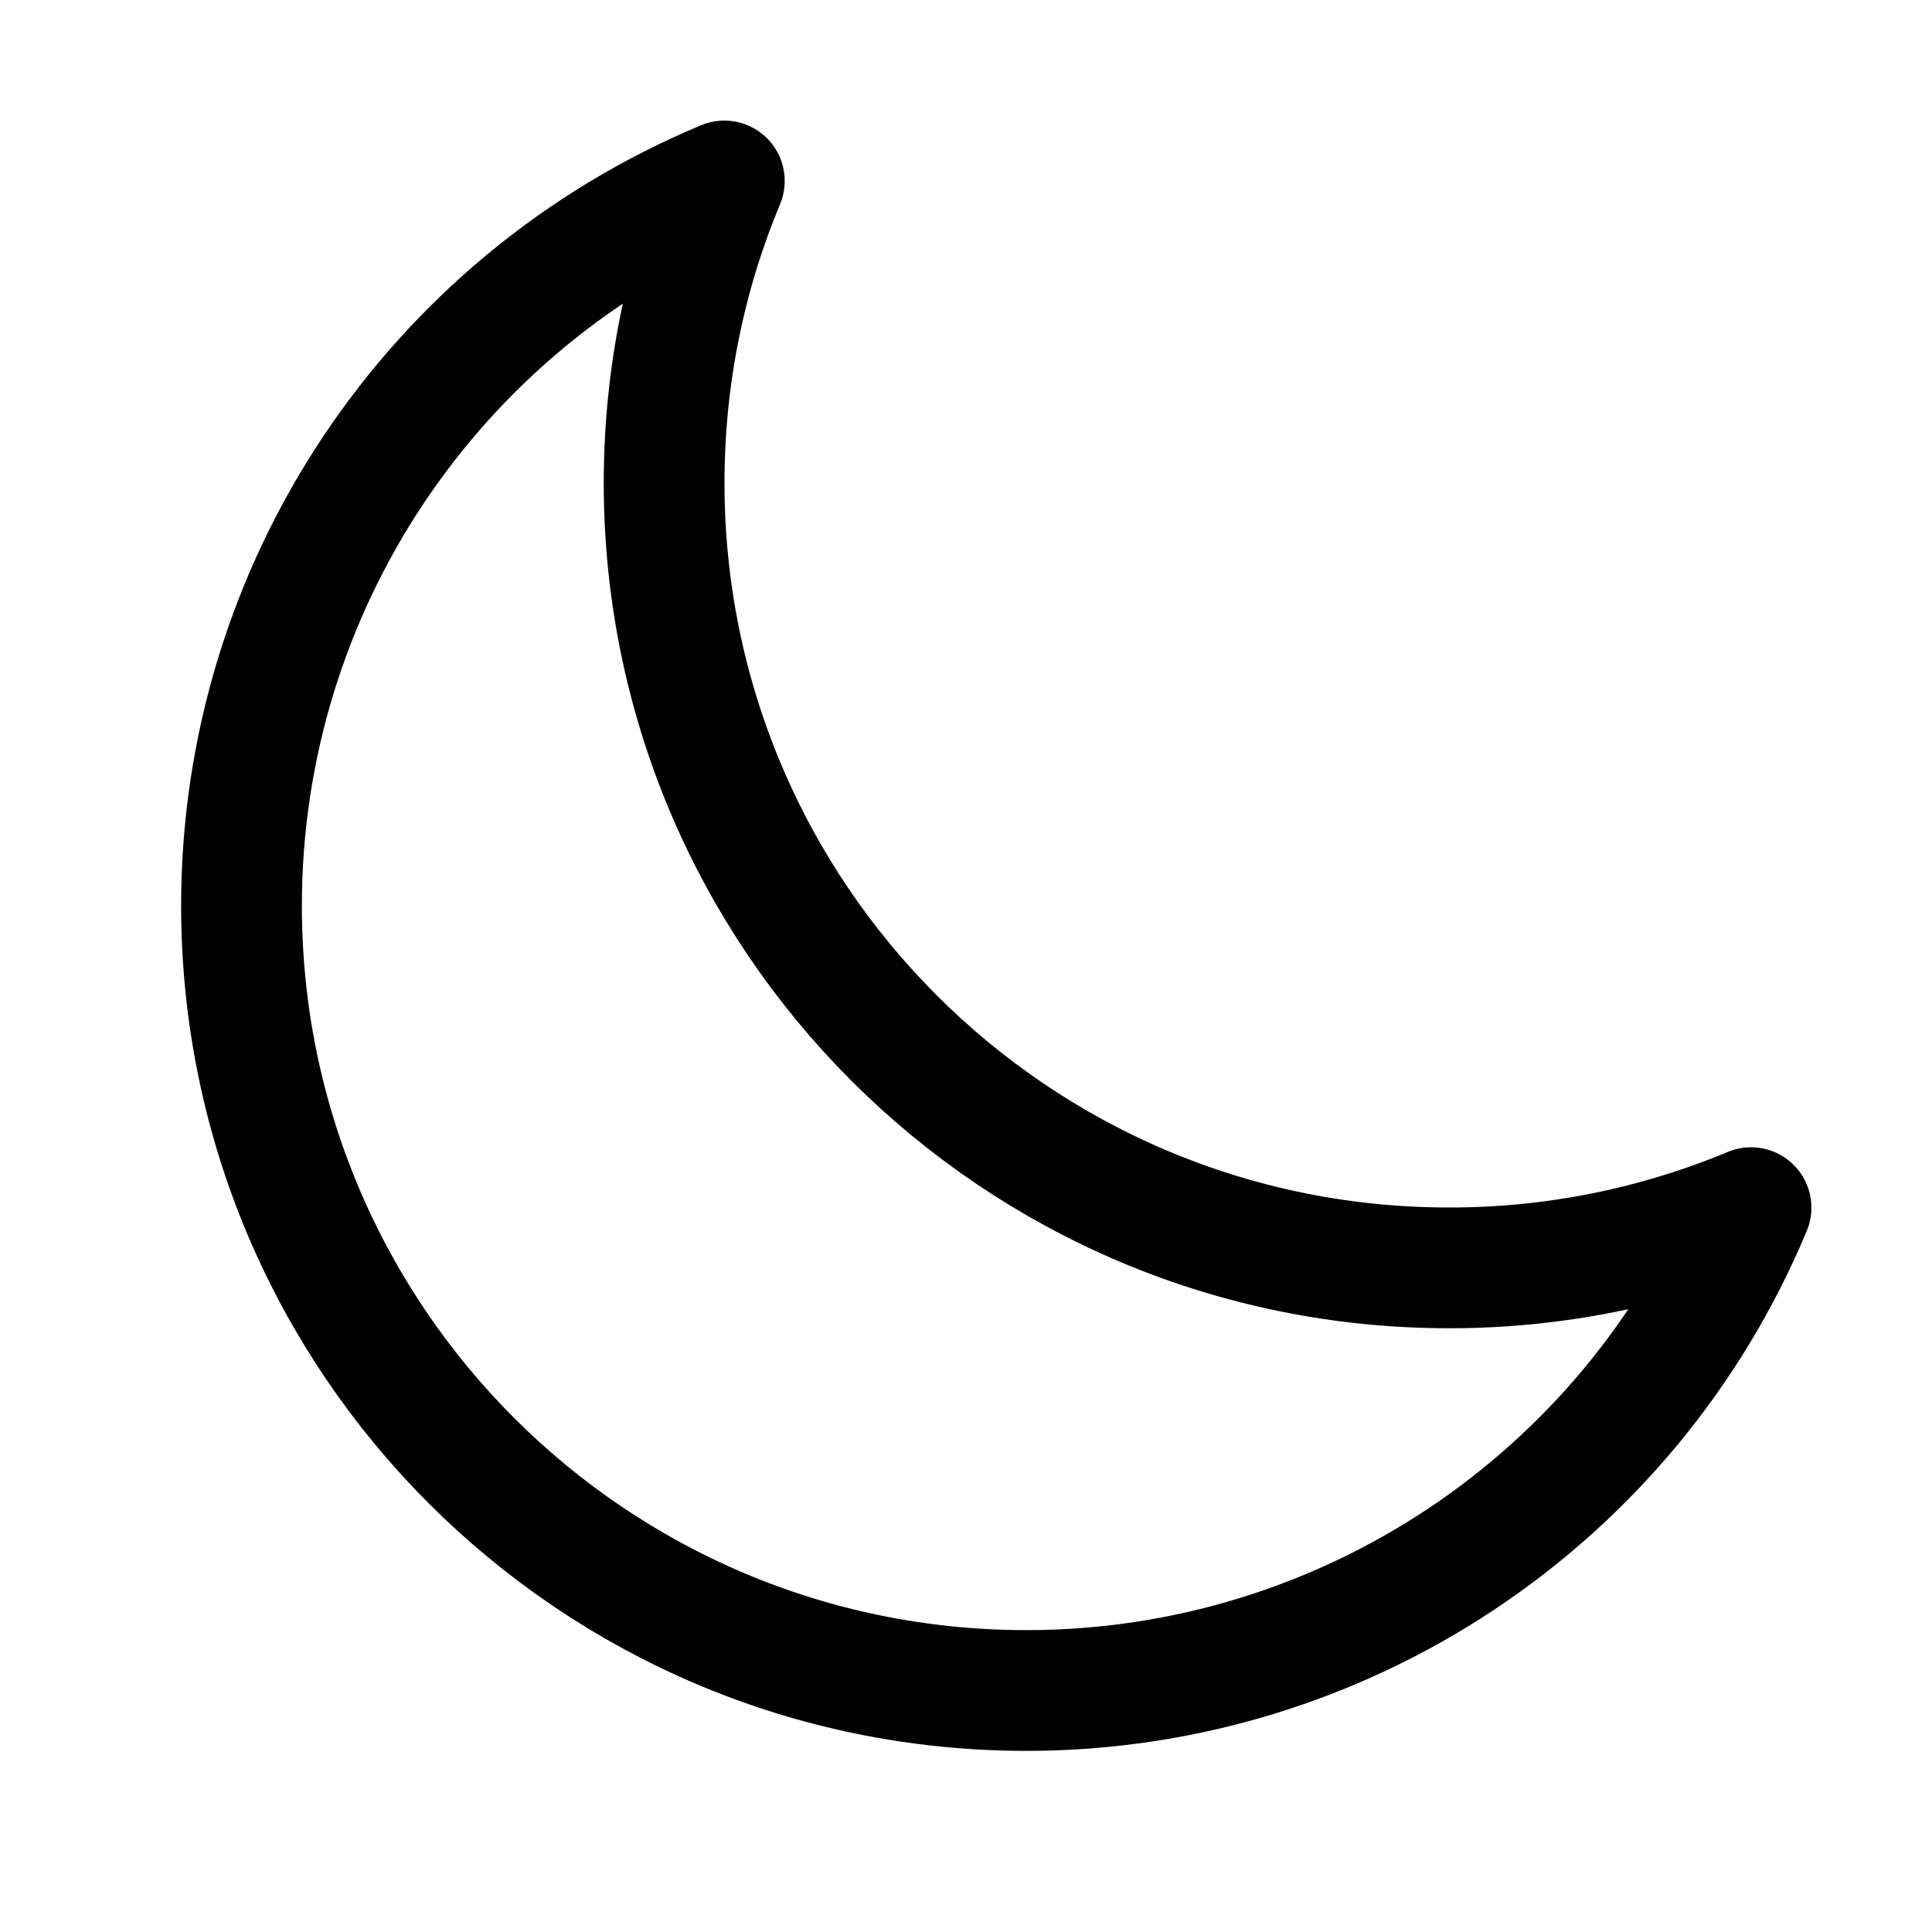
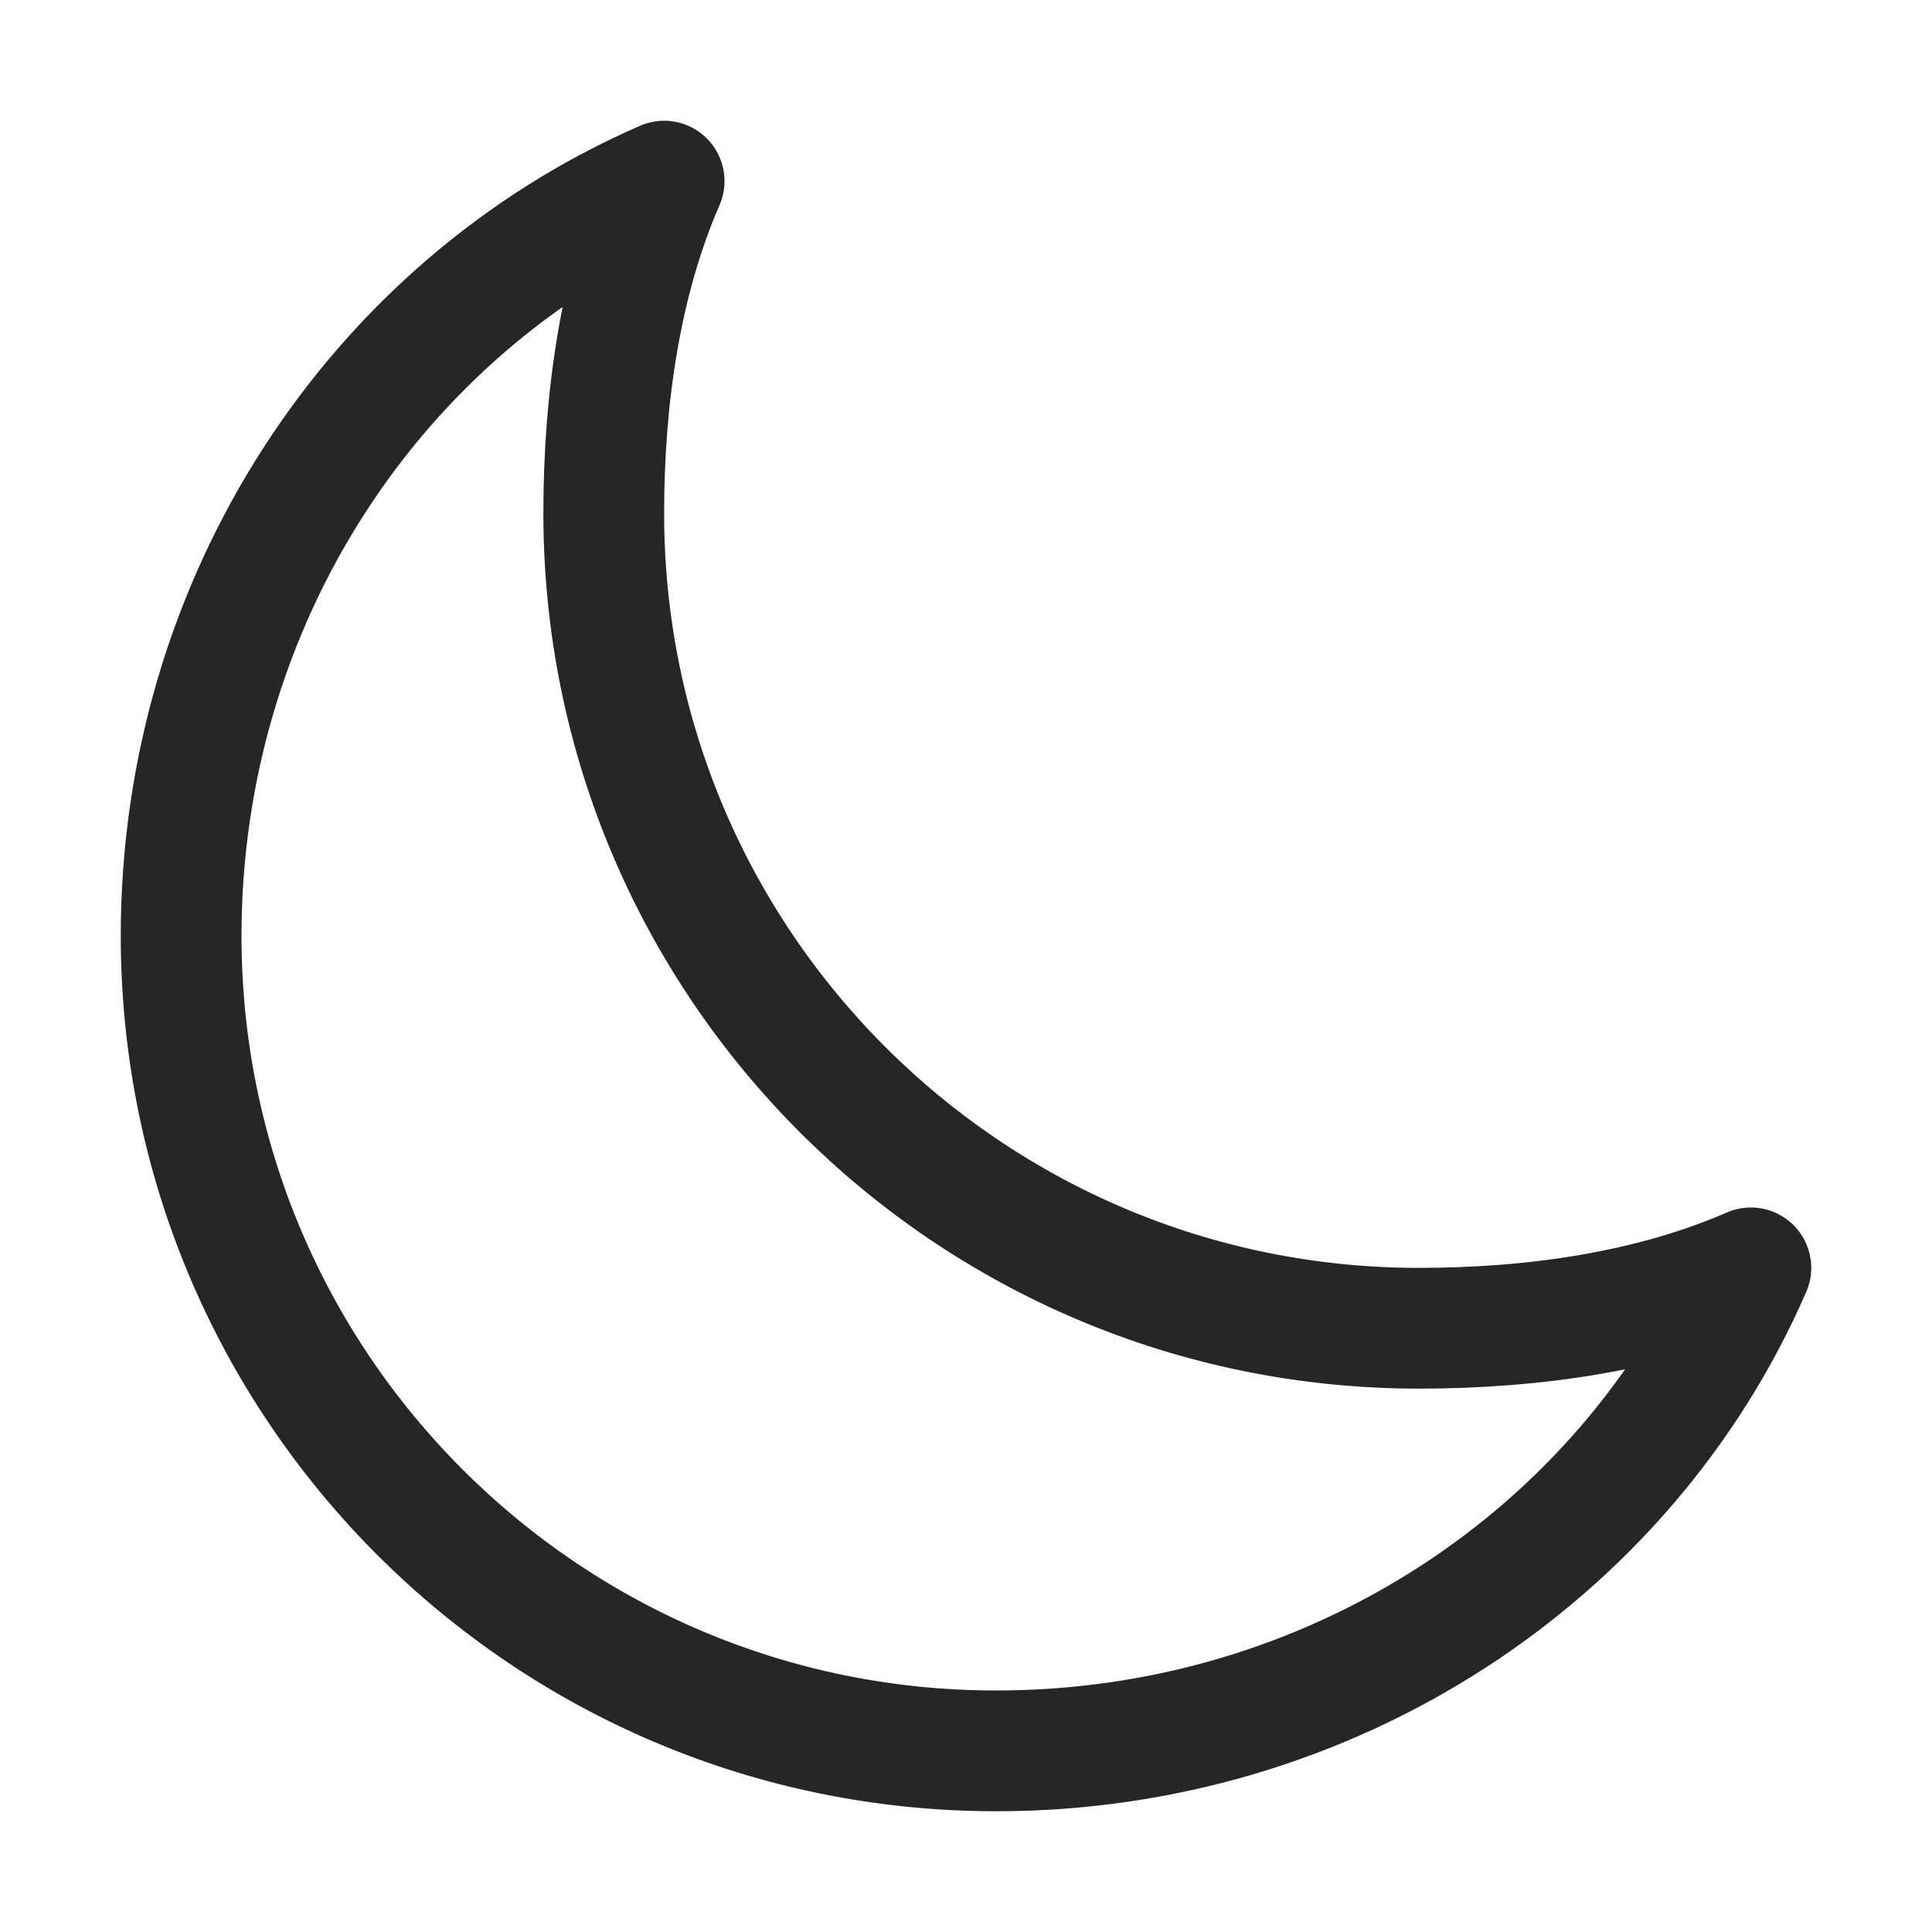
- <svg xmlns="http://www.w3.org/2000/svg" fill="none" viewBox="0 0 24 24" stroke-width="1.5" stroke="currentColor" class="w-6 h-6">
-   <path stroke-linecap="round" stroke-linejoin="round" d="M21.752 15.002A9.718 9.718 0 0118 15.75c-5.385 0-9.75-4.365-9.75-9.75 0-1.33.266-2.597.748-3.752A9.753 9.753 0 003 11.25C3 16.635 7.365 21 12.75 21a9.753 9.753 0 009.002-5.998z" />
+ <svg xmlns="http://www.w3.org/2000/svg" width="52" height="52" fill="none" stroke="#262626" stroke-linecap="round" stroke-linejoin="round" stroke-width="1.5" viewBox="0 0 24 24">
+   <path d="M7.5 6.375c0-1.435.211-2.888.75-4.125-3.583 1.56-6 5.218-6 9.375 0 5.592 4.533 10.125 10.125 10.125 4.157 0 7.816-2.417 9.375-6-1.237.539-2.69.75-4.125.75C12.033 16.5 7.5 11.967 7.5 6.375Z" />
</svg>
